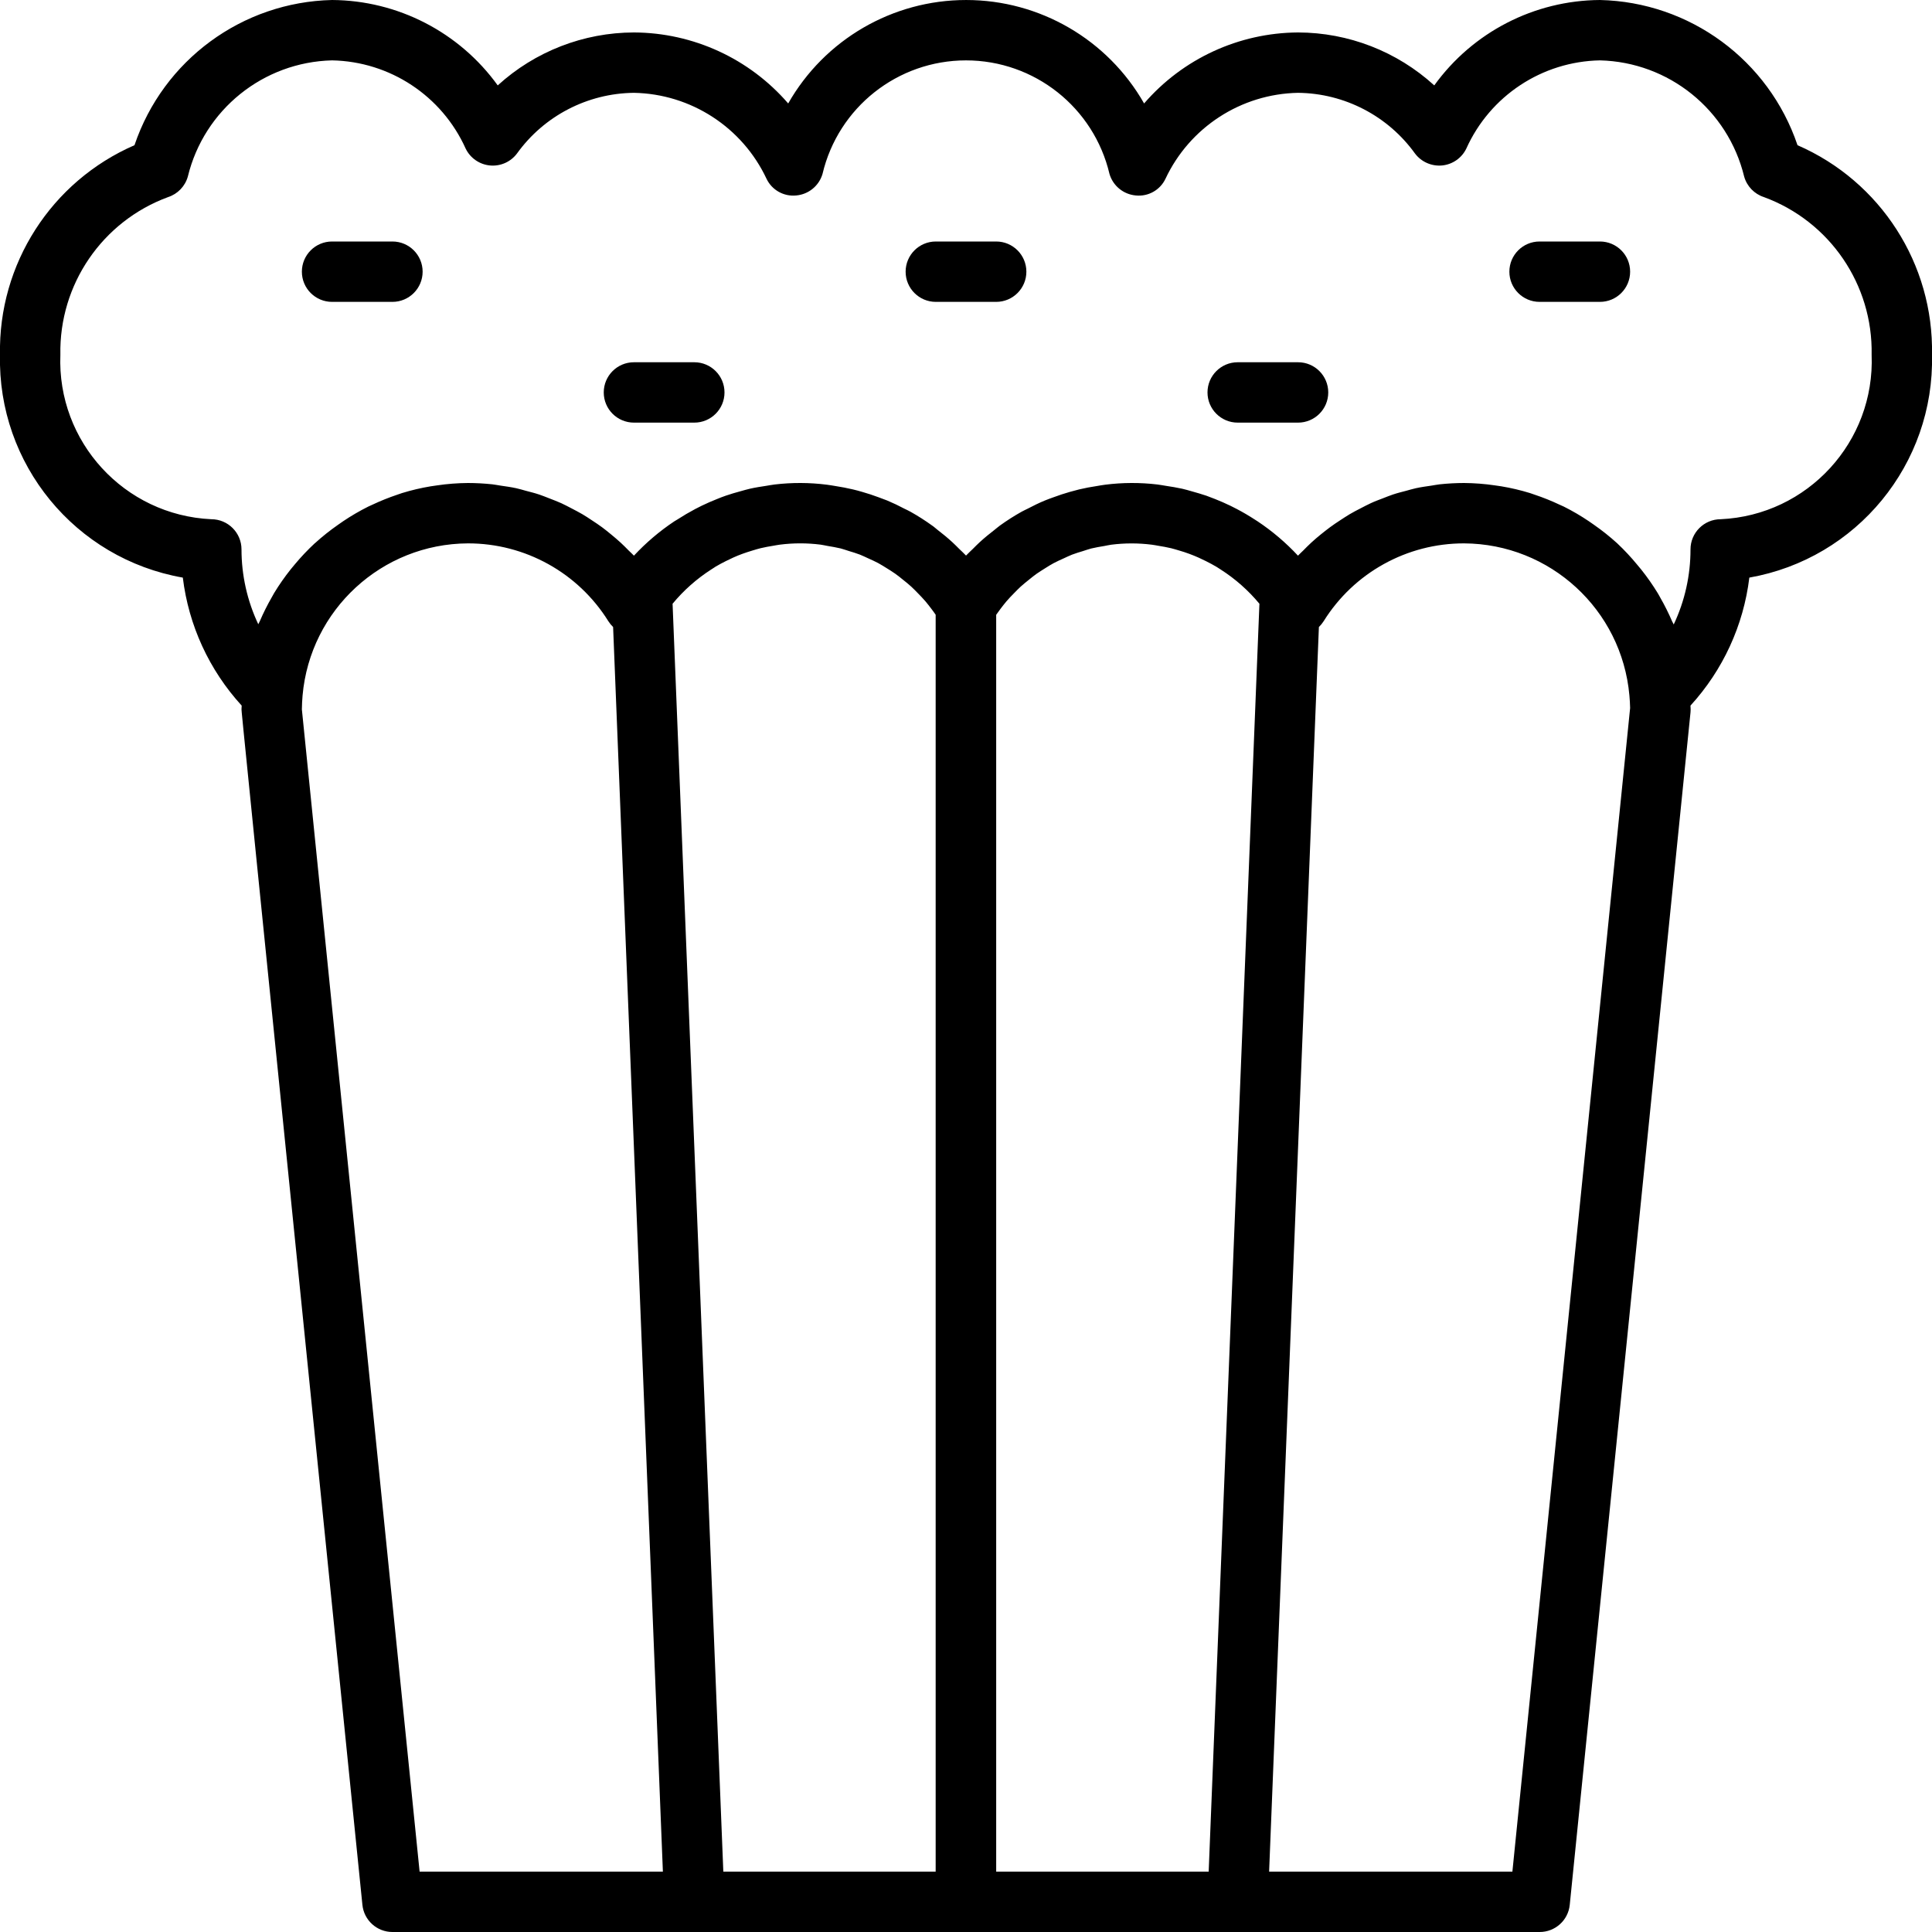
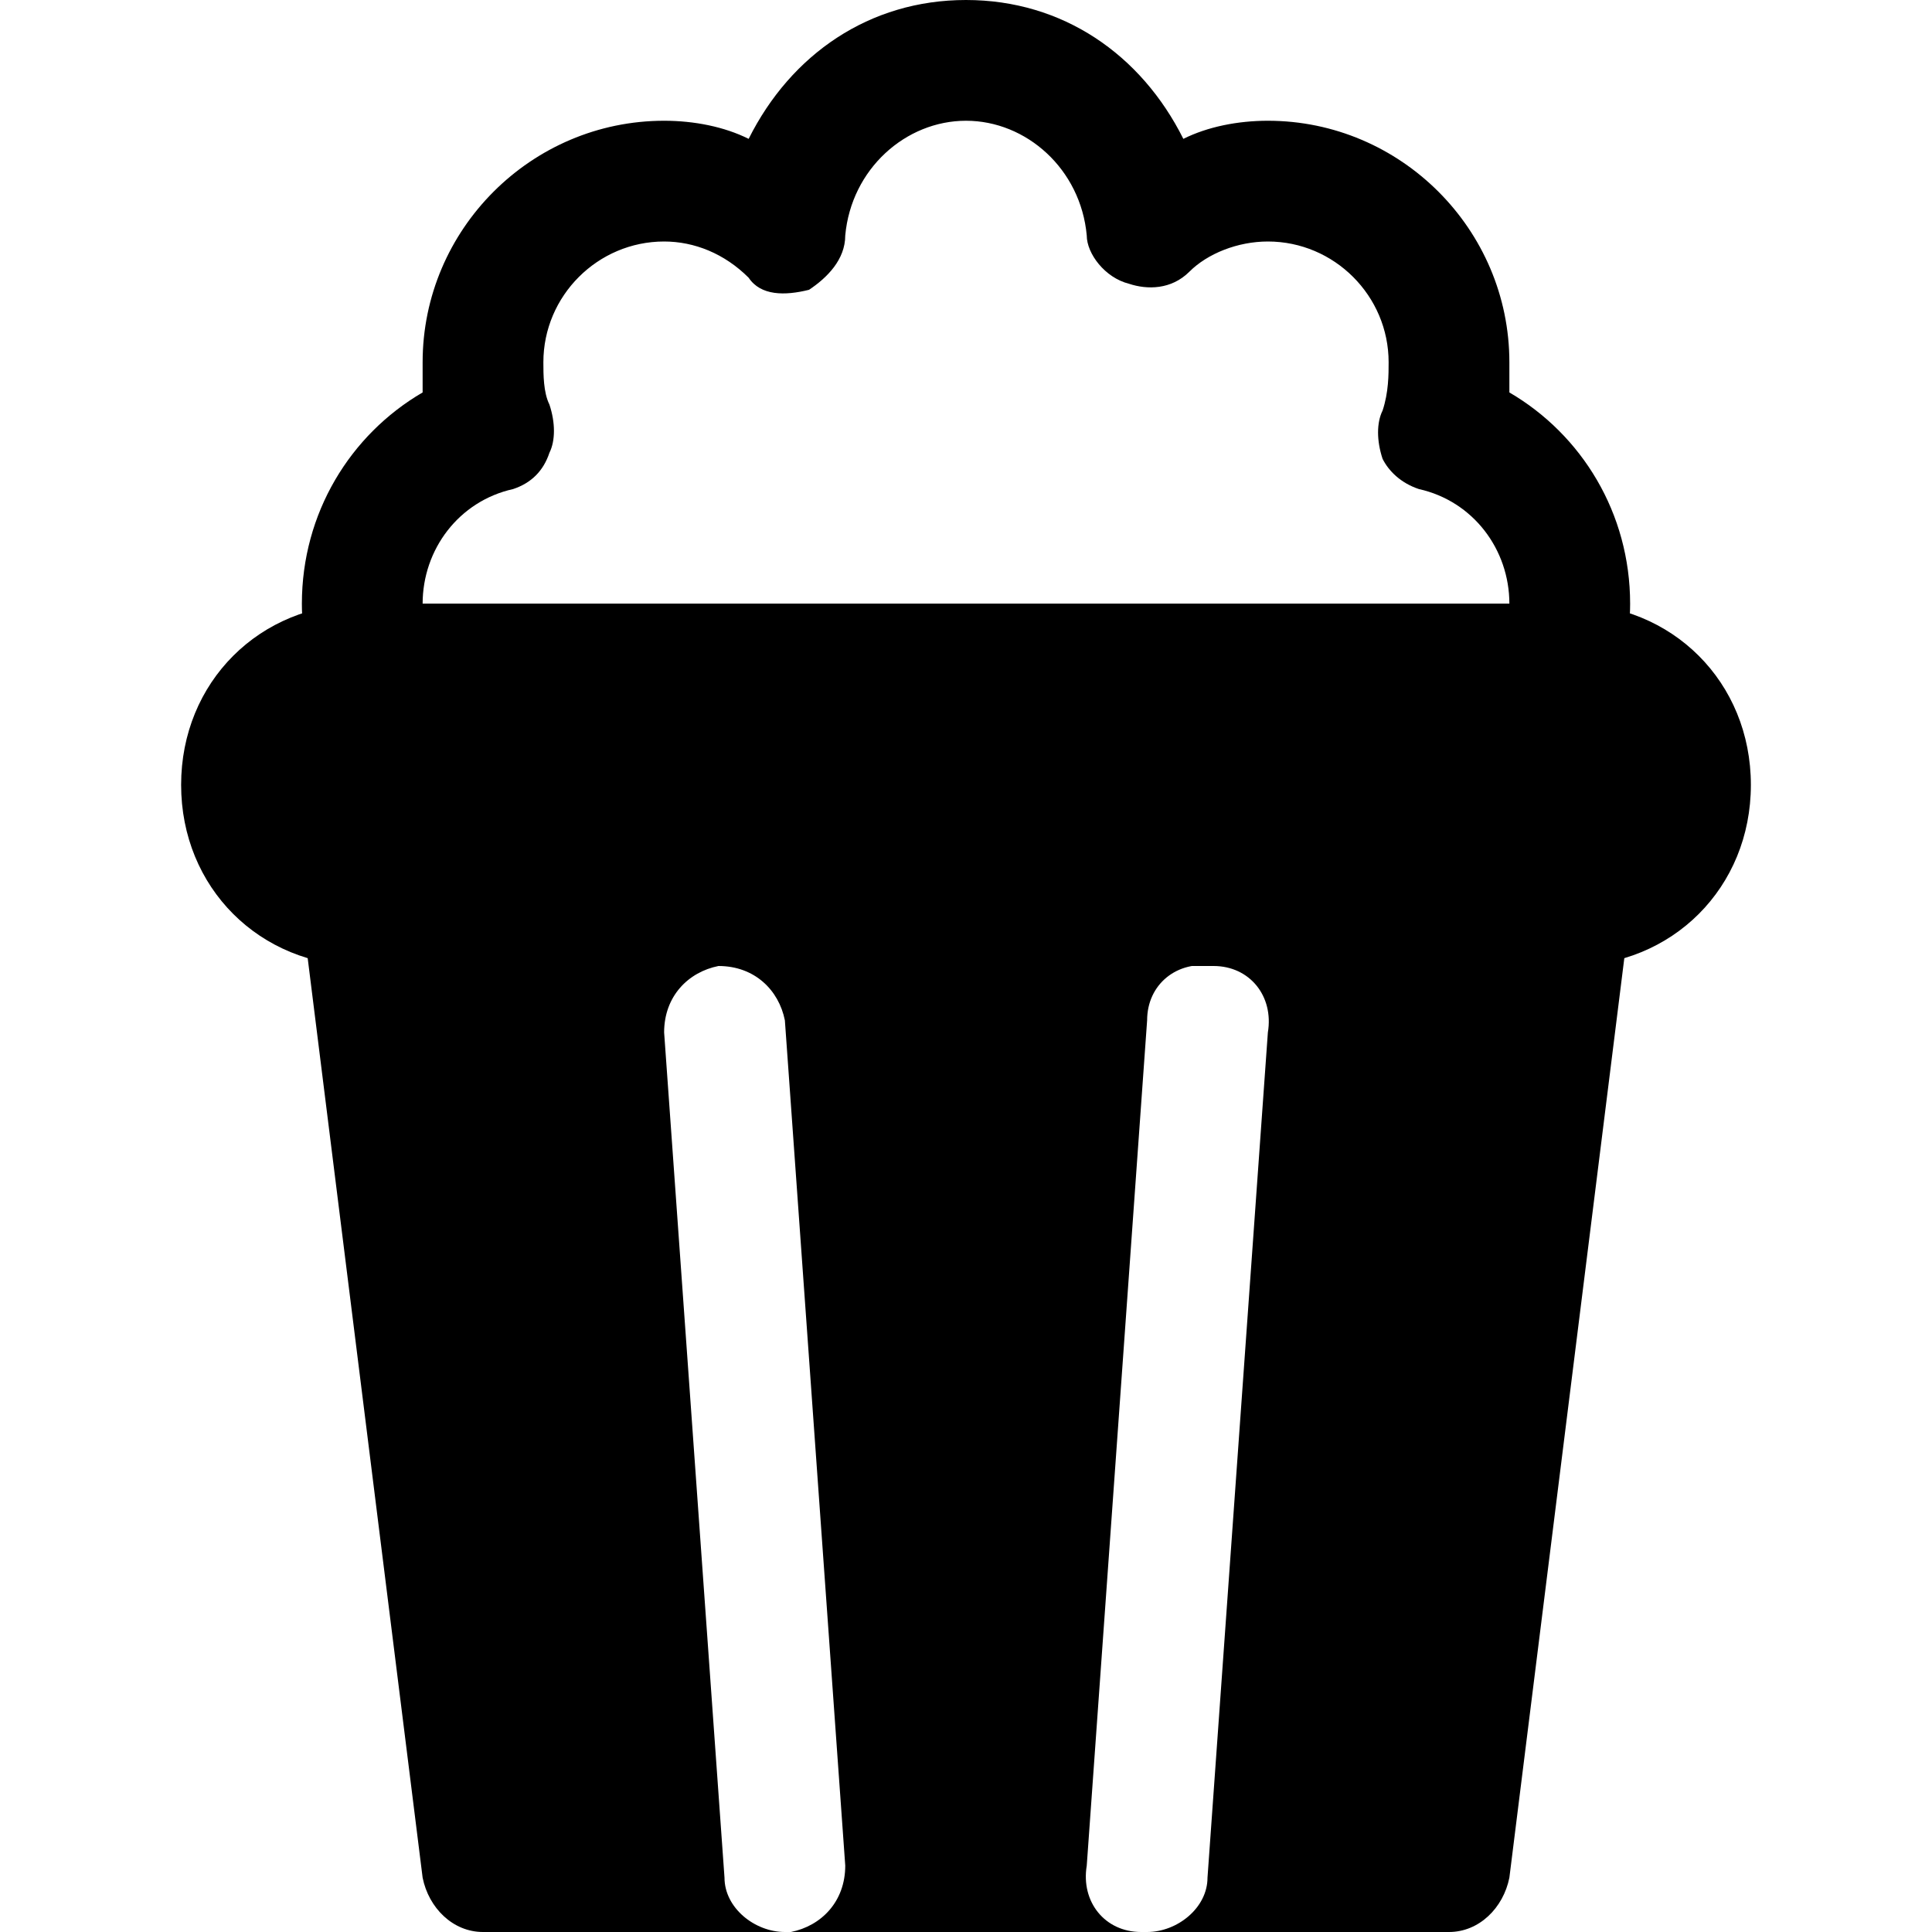
- <svg xmlns="http://www.w3.org/2000/svg" fill="#000000" width="800px" height="800px" viewBox="0 0 64 64">
-   <g data-name="Layer 25" id="Layer_25">
-     <path d="M59.545,4.81A7.077,7.077,0,0,0,53,0a6.819,6.819,0,0,0-5.488,2.829A6.715,6.715,0,0,0,43,1.075a6.791,6.791,0,0,0-5.1,2.352,6.784,6.784,0,0,0-11.79,0A6.791,6.791,0,0,0,21,1.075a6.715,6.715,0,0,0-4.512,1.754A6.819,6.819,0,0,0,11,0,7.077,7.077,0,0,0,4.455,4.81,7.412,7.412,0,0,0,0,11.751a7.323,7.323,0,0,0,6.056,7.383,7.649,7.649,0,0,0,1.95,4.24c0,.043-.006.084-.006.126,0,.07,0,.105,4.005,39.6A1,1,0,0,0,13,64H51A1,1,0,0,0,52,63.1l4-39.5c0-.034.005-.068.005-.1s-.005-.083-.006-.126a7.649,7.649,0,0,0,1.95-4.24A7.323,7.323,0,0,0,64,11.751,7.412,7.412,0,0,0,59.545,4.81ZM13.9,62c-.591-5.845-3.864-38.113-3.9-38.5,0-.156.012-.31.023-.461A5.528,5.528,0,0,1,15.5,18a5.472,5.472,0,0,1,4.653,2.579,1.044,1.044,0,0,0,.157.192L21.959,62Zm9.789-43.22c.116-.07.235-.132.356-.193.08-.041.162-.08.245-.117.1-.045.2-.087.307-.125s.222-.077.335-.11c.088-.027.177-.054.267-.076.138-.033.279-.058.421-.081.072-.012.143-.027.217-.036a5.349,5.349,0,0,1,1.346,0c.079.01.155.03.232.043.146.025.292.048.434.083.091.024.178.056.268.084.124.038.249.074.37.121.093.037.183.082.274.123.112.051.224.1.332.158.091.049.177.105.266.159s.2.124.3.194.165.127.247.192.188.149.277.231.149.145.222.22.171.175.251.269c.067.079.131.162.194.245.05.066.1.133.145.2V62H23.961L22.28,20a5.549,5.549,0,0,1,1.283-1.137C23.606,18.835,23.648,18.806,23.692,18.78ZM33,20.366c.047-.068.095-.135.145-.2.063-.083.127-.166.194-.245.08-.094.165-.182.251-.269s.145-.15.222-.22.183-.156.277-.231.162-.132.247-.192.2-.131.3-.194.175-.11.266-.159c.108-.058.22-.107.332-.158.091-.041.181-.086.274-.123.121-.047.246-.083.37-.121.09-.028.177-.06.268-.084.142-.035.288-.058.434-.083.077-.013.153-.033.232-.043a5.349,5.349,0,0,1,1.346,0c.073.009.145.024.217.036.142.023.283.048.421.081.09.022.179.05.267.076.113.033.225.069.335.11s.206.08.307.125c.083.037.165.076.245.117.121.061.24.123.356.193.044.026.086.055.129.083A5.549,5.549,0,0,1,41.72,20L40.039,62H33ZM50.1,62H42.041L43.69,20.771a1.044,1.044,0,0,0,.157-.192A5.472,5.472,0,0,1,48.5,18a5.528,5.528,0,0,1,5.476,5.037c.011.138.022.275.024.416ZM57,17.2a1,1,0,0,0-1,1,5.812,5.812,0,0,1-.556,2.487c-.014-.036-.036-.068-.051-.1A7.69,7.69,0,0,0,55,19.8c-.028-.048-.053-.1-.082-.146a7.636,7.636,0,0,0-.548-.784c-.043-.055-.088-.107-.133-.16A7.535,7.535,0,0,0,53.574,18l-.006-.006a7.594,7.594,0,0,0-.765-.609c-.057-.04-.113-.08-.171-.119a7.428,7.428,0,0,0-.828-.484c-.047-.023-.095-.042-.142-.064a7.394,7.394,0,0,0-.825-.331c-.051-.017-.1-.037-.153-.053a7.334,7.334,0,0,0-.95-.224c-.071-.012-.141-.021-.213-.031A7.324,7.324,0,0,0,48.5,16a7.76,7.76,0,0,0-.81.044c-.092.01-.182.03-.273.043-.173.025-.346.049-.516.086-.108.023-.213.057-.32.085-.148.039-.3.076-.443.125-.112.037-.221.083-.331.125-.135.052-.27.1-.4.162-.111.051-.218.109-.326.164-.125.064-.25.128-.371.2s-.21.133-.314.2-.23.152-.342.235-.2.154-.3.234-.213.177-.315.271-.182.175-.271.266c-.056.057-.117.108-.171.167a7.508,7.508,0,0,0-1.339-1.138c-.031-.021-.063-.04-.094-.06-.192-.125-.388-.24-.59-.346-.071-.038-.144-.074-.217-.11-.167-.08-.336-.155-.509-.223-.095-.038-.19-.075-.286-.109-.162-.056-.325-.1-.491-.148-.1-.029-.207-.06-.313-.084-.177-.039-.356-.068-.536-.095-.095-.014-.189-.034-.284-.045a7.11,7.11,0,0,0-1.724.007c-.094.011-.185.029-.278.044-.2.03-.393.066-.586.112-.1.025-.206.053-.308.082-.183.052-.362.111-.539.177-.1.035-.194.07-.29.109-.2.082-.385.174-.572.272-.068.035-.138.065-.2.1a7.458,7.458,0,0,0-.718.458c-.061.044-.117.095-.177.141-.169.13-.334.265-.492.41-.078.071-.151.146-.225.22s-.156.145-.228.223c-.072-.078-.152-.148-.228-.223s-.147-.149-.225-.22c-.158-.145-.324-.281-.493-.411-.059-.045-.115-.1-.175-.139a7.413,7.413,0,0,0-.719-.459c-.066-.038-.136-.068-.2-.1-.187-.1-.377-.19-.572-.272-.1-.039-.193-.074-.29-.109-.177-.066-.356-.125-.539-.177-.1-.029-.2-.057-.308-.082-.193-.046-.389-.082-.586-.113-.093-.014-.184-.032-.278-.043a7.11,7.11,0,0,0-1.724-.007c-.1.011-.189.031-.284.045-.18.027-.359.055-.536.095-.106.024-.209.055-.314.084-.165.045-.329.092-.49.148-.1.034-.191.071-.286.109-.173.068-.342.143-.509.223-.073.036-.146.072-.217.11q-.3.159-.589.346c-.032.02-.064.039-.1.06A7.508,7.508,0,0,0,21,18.407c-.054-.059-.115-.11-.171-.167-.089-.091-.178-.18-.271-.266s-.208-.183-.315-.271-.194-.159-.295-.234-.227-.159-.343-.235-.206-.138-.313-.2-.246-.135-.371-.2c-.108-.055-.215-.113-.326-.164-.132-.059-.267-.11-.4-.162-.11-.042-.219-.088-.331-.125-.145-.049-.295-.086-.444-.125-.107-.029-.211-.062-.319-.085-.17-.037-.343-.061-.516-.086-.092-.013-.181-.033-.273-.043A7.76,7.76,0,0,0,15.5,16a7.324,7.324,0,0,0-1.021.079c-.072.01-.142.019-.213.031a7.334,7.334,0,0,0-.95.224c-.052.016-.1.036-.154.053a7.657,7.657,0,0,0-.824.331c-.047.022-.095.041-.142.065a7.512,7.512,0,0,0-.828.483c-.058.039-.114.079-.171.119a7.5,7.5,0,0,0-.764.609L10.424,18a7.6,7.6,0,0,0-.662.7c-.045.054-.09.107-.134.162a7.592,7.592,0,0,0-.546.782c-.03.049-.055.1-.083.148a7.5,7.5,0,0,0-.393.787c-.015.035-.036.066-.05.1A5.812,5.812,0,0,1,8,18.2a1,1,0,0,0-1-1,5.246,5.246,0,0,1-5-5.45A5.449,5.449,0,0,1,5.568,6.529a1,1,0,0,0,.654-.679A5.043,5.043,0,0,1,11,2a4.956,4.956,0,0,1,4.425,2.921,1,1,0,0,0,1.7.165A4.835,4.835,0,0,1,21,3.075a4.956,4.956,0,0,1,4.394,2.851.98.98,0,0,0,.981.549,1,1,0,0,0,.871-.71,4.884,4.884,0,0,1,9.508,0,1,1,0,0,0,.871.71.976.976,0,0,0,.981-.549A4.956,4.956,0,0,1,43,3.075a4.835,4.835,0,0,1,3.874,2.011,1.008,1.008,0,0,0,.9.395,1,1,0,0,0,.8-.56A4.956,4.956,0,0,1,53,2a5.043,5.043,0,0,1,4.778,3.85,1,1,0,0,0,.654.679A5.449,5.449,0,0,1,62,11.751,5.246,5.246,0,0,1,57,17.2Z" />
-     <path d="M13,8H11a1,1,0,0,0,0,2h2a1,1,0,0,0,0-2Z" />
-     <path d="M33,8H31a1,1,0,0,0,0,2h2a1,1,0,0,0,0-2Z" />
-     <path d="M23,12H21a1,1,0,0,0,0,2h2a1,1,0,0,0,0-2Z" />
-     <path d="M53,8H51a1,1,0,0,0,0,2h2a1,1,0,0,0,0-2Z" />
-     <path d="M43,12H41a1,1,0,0,0,0,2h2a1,1,0,0,0,0-2Z" />
+ <svg xmlns="http://www.w3.org/2000/svg" fill="#000000" height="800px" width="800px" version="1.1" id="Icons" viewBox="0 0 32 32" xml:space="preserve" stroke="#000000" stroke-width="0">
+   <g id="SVGRepo_bgCarrier" stroke-width="0" />
+   <g id="SVGRepo_tracerCarrier" stroke-linecap="round" stroke-linejoin="round" />
+   <g id="SVGRepo_iconCarrier">
+     <g>
+       <path d="M26,16H6c-1.7,0-3-1.3-3-3s1.3-3,3-3h20c1.7,0,3,1.3,3,3S27.7,16,26,16z" />
+     </g>
+     <path d="M26.7,14.3C26.6,14.1,26.3,14,26,14H6c-0.3,0-0.6,0.1-0.7,0.3C5.1,14.6,5,14.8,5,15.1l2,16C7.1,31.6,7.5,32,8,32h5 c-0.5,0-1-0.4-1-0.9l-1-14c0-0.6,0.4-1,0.9-1.1c0.6,0,1,0.4,1.1,0.9l1,14c0,0.6-0.4,1-0.9,1.1c0,0,0,0-0.1,0h6c0,0,0,0-0.1,0 c-0.6,0-1-0.5-0.9-1.1l1-14c0-0.6,0.5-1,1.1-0.9c0.6,0,1,0.5,0.9,1.1l-1,14c0,0.5-0.5,0.9-1,0.9h5c0.5,0,0.9-0.4,1-0.9l2-16 C27,14.8,26.9,14.6,26.7,14.3z" />
+     <g>
+       <path d="M25.8,12L25.8,12L6.2,12c-0.4,0-0.8-0.3-0.9-0.7C5.1,10.9,5,10.5,5,10c0-1.5,0.8-2.8,2-3.5C7,6.4,7,6.2,7,6 c0-2.2,1.8-4,4-4c0.5,0,1,0.1,1.4,0.3C13.1,0.9,14.4,0,16,0s2.9,0.9,3.6,2.3C20,2.1,20.5,2,21,2c2.2,0,4,1.8,4,4c0,0.2,0,0.4,0,0.5 c1.2,0.7,2,2,2,3.5c0,0.5-0.1,0.9-0.2,1.3C26.6,11.7,26.3,12,25.8,12z M7,10l18,0c0,0,0,0,0,0c0-0.9-0.6-1.7-1.5-1.9 C23.2,8,23,7.8,22.9,7.6c-0.1-0.3-0.1-0.6,0-0.8C23,6.5,23,6.2,23,6c0-1.1-0.9-2-2-2c-0.5,0-1,0.2-1.3,0.5c-0.3,0.3-0.7,0.3-1,0.2 C18.3,4.6,18,4.2,18,3.9C17.9,2.8,17,2,16,2s-1.9,0.8-2,1.9c0,0.4-0.3,0.7-0.6,0.9c-0.4,0.1-0.8,0.1-1-0.2C12,4.2,11.5,4,11,4 C9.9,4,9,4.9,9,6c0,0.2,0,0.5,0.1,0.7c0.1,0.3,0.1,0.6,0,0.8C9,7.8,8.8,8,8.5,8.1C7.6,8.3,7,9.1,7,10L7,10z" />
+     </g>
  </g>
</svg>
